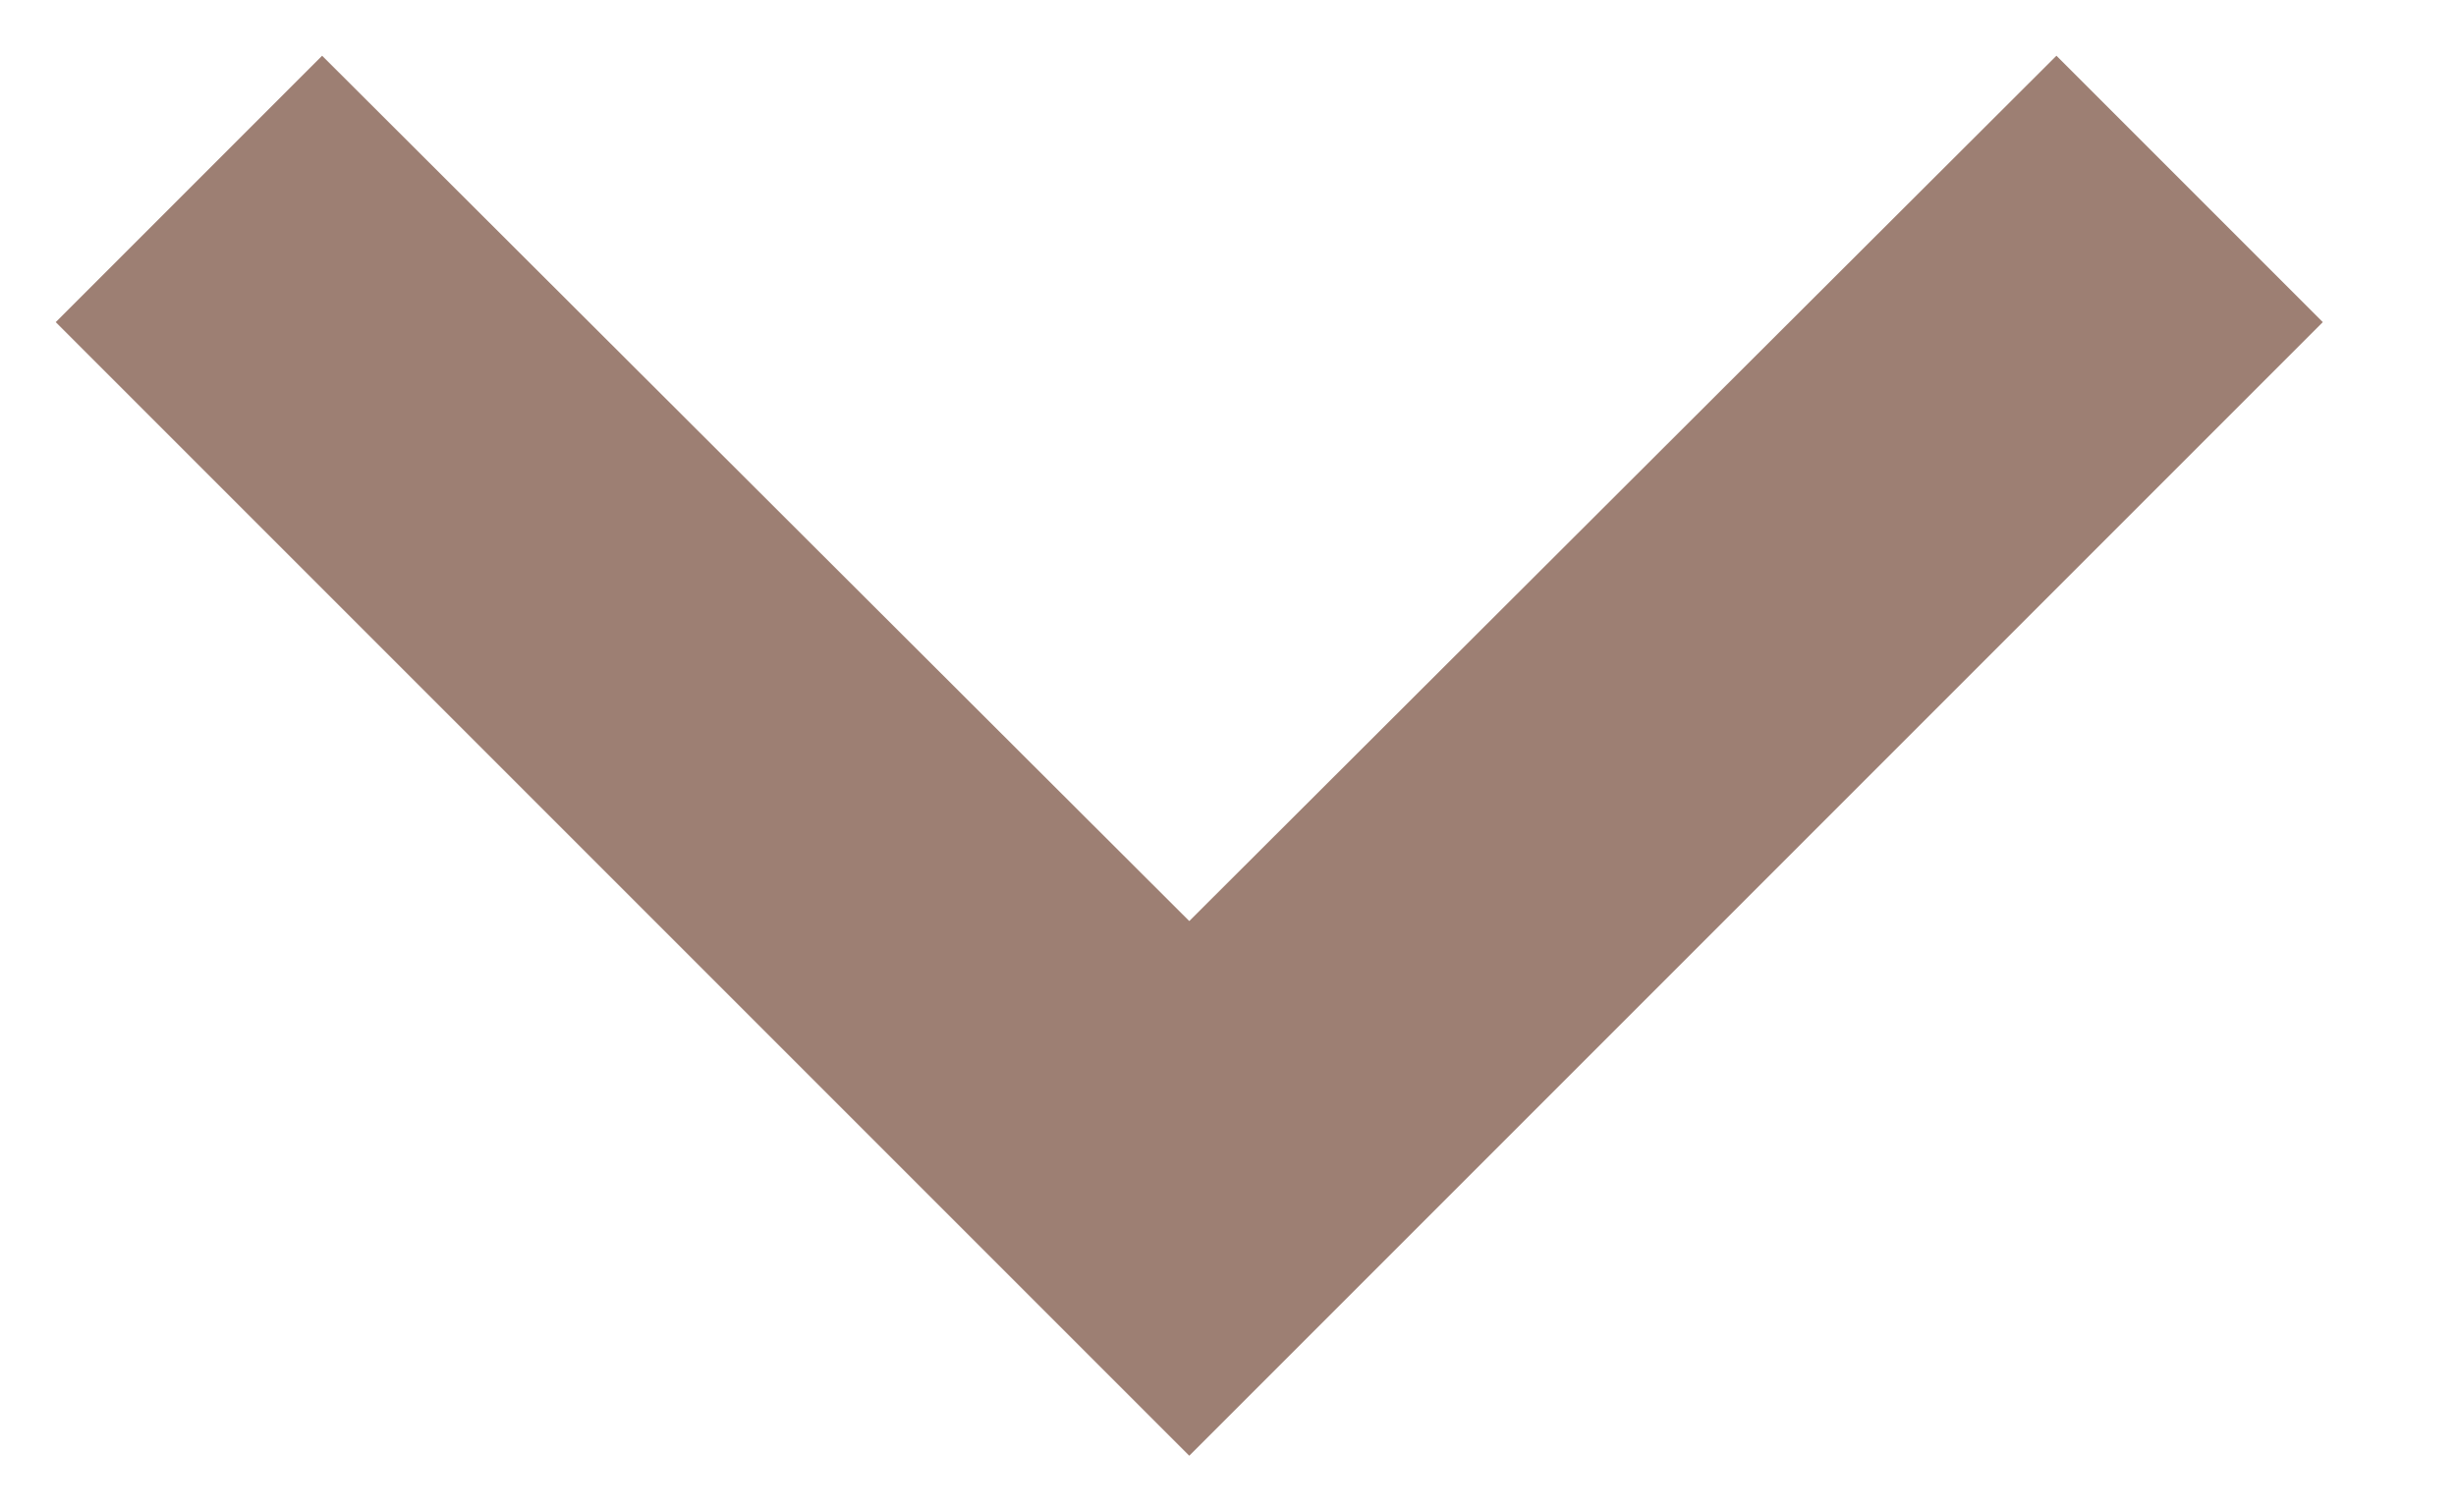
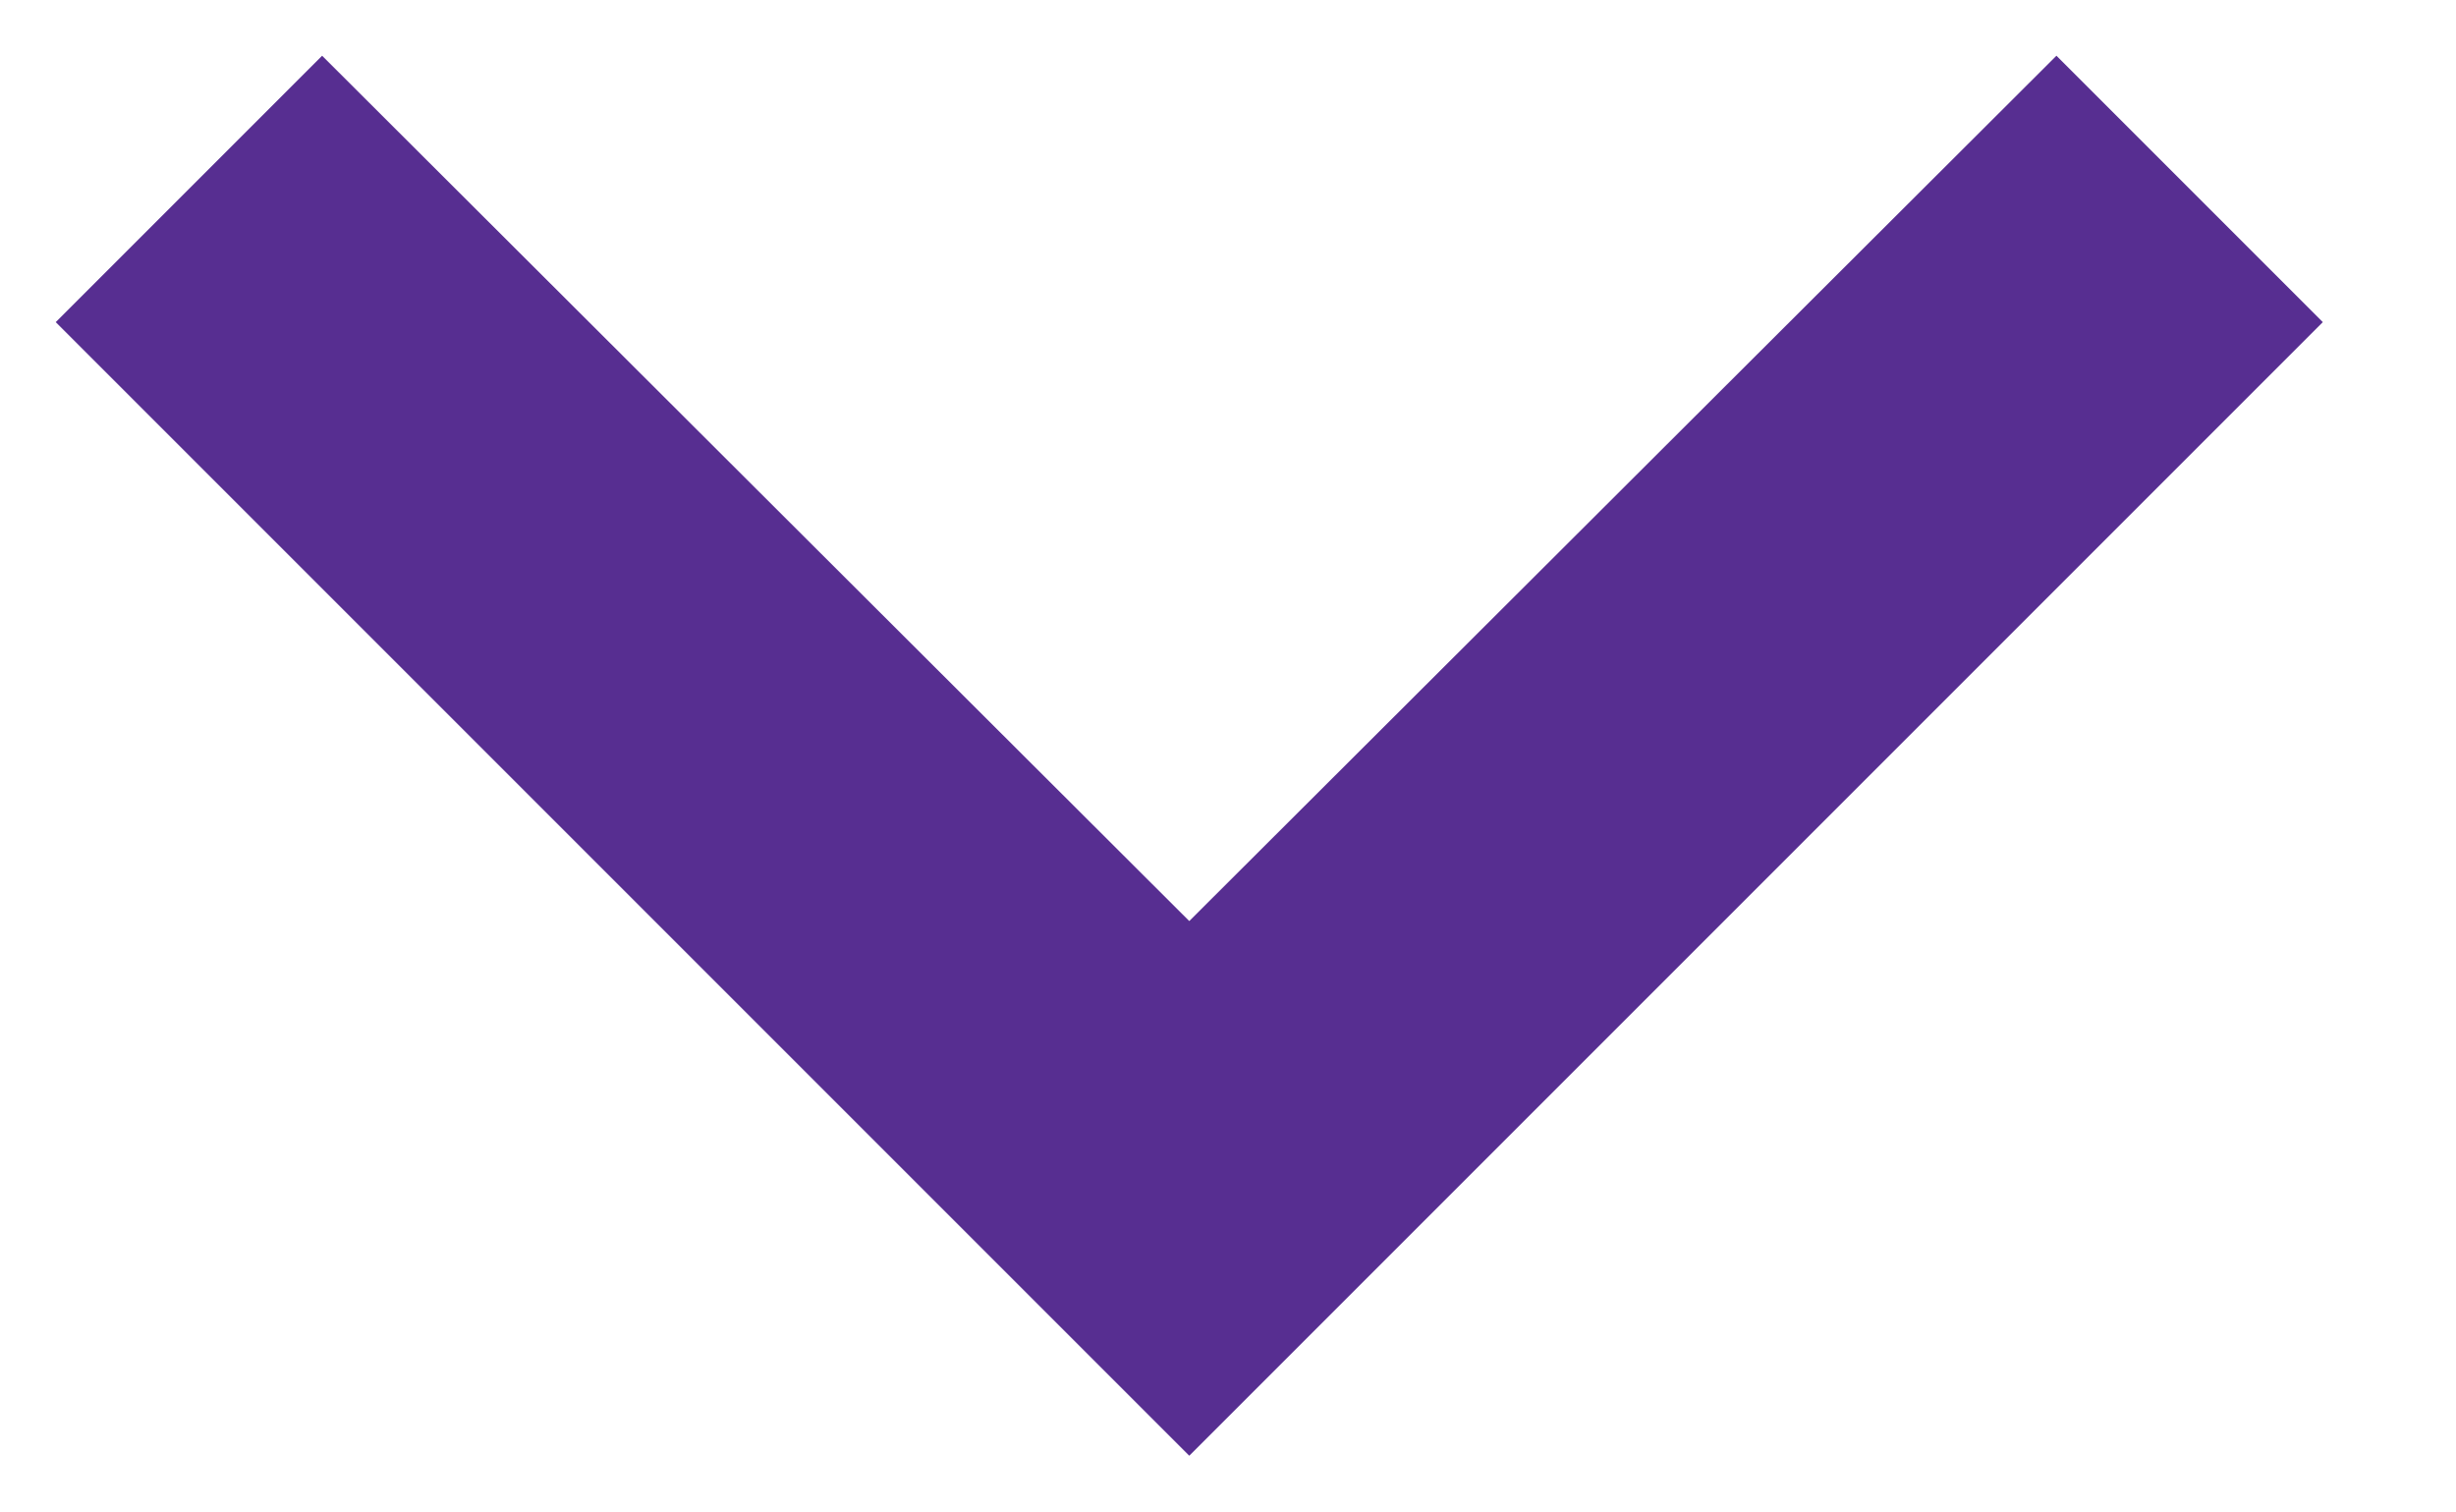
<svg xmlns="http://www.w3.org/2000/svg" width="13px" height="8px" viewBox="0 0 13 8" version="1.1">
  <g id="Notification" stroke="none" stroke-width="1" fill="none" fill-rule="evenodd">
-     <g id="01-Notification" transform="translate(-326, -272)" fill="#9D7F73">
+     <g id="01-Notification" transform="translate(-326, -272)" fill="#572E91">
      <polygon id="Path" transform="translate(332.295, 276) rotate(-630) translate(-332.295, -276) " points="330 270 328.59 271.41 333.17 276 328.59 280.59 330 282 336 276" />
    </g>
  </g>
</svg>
